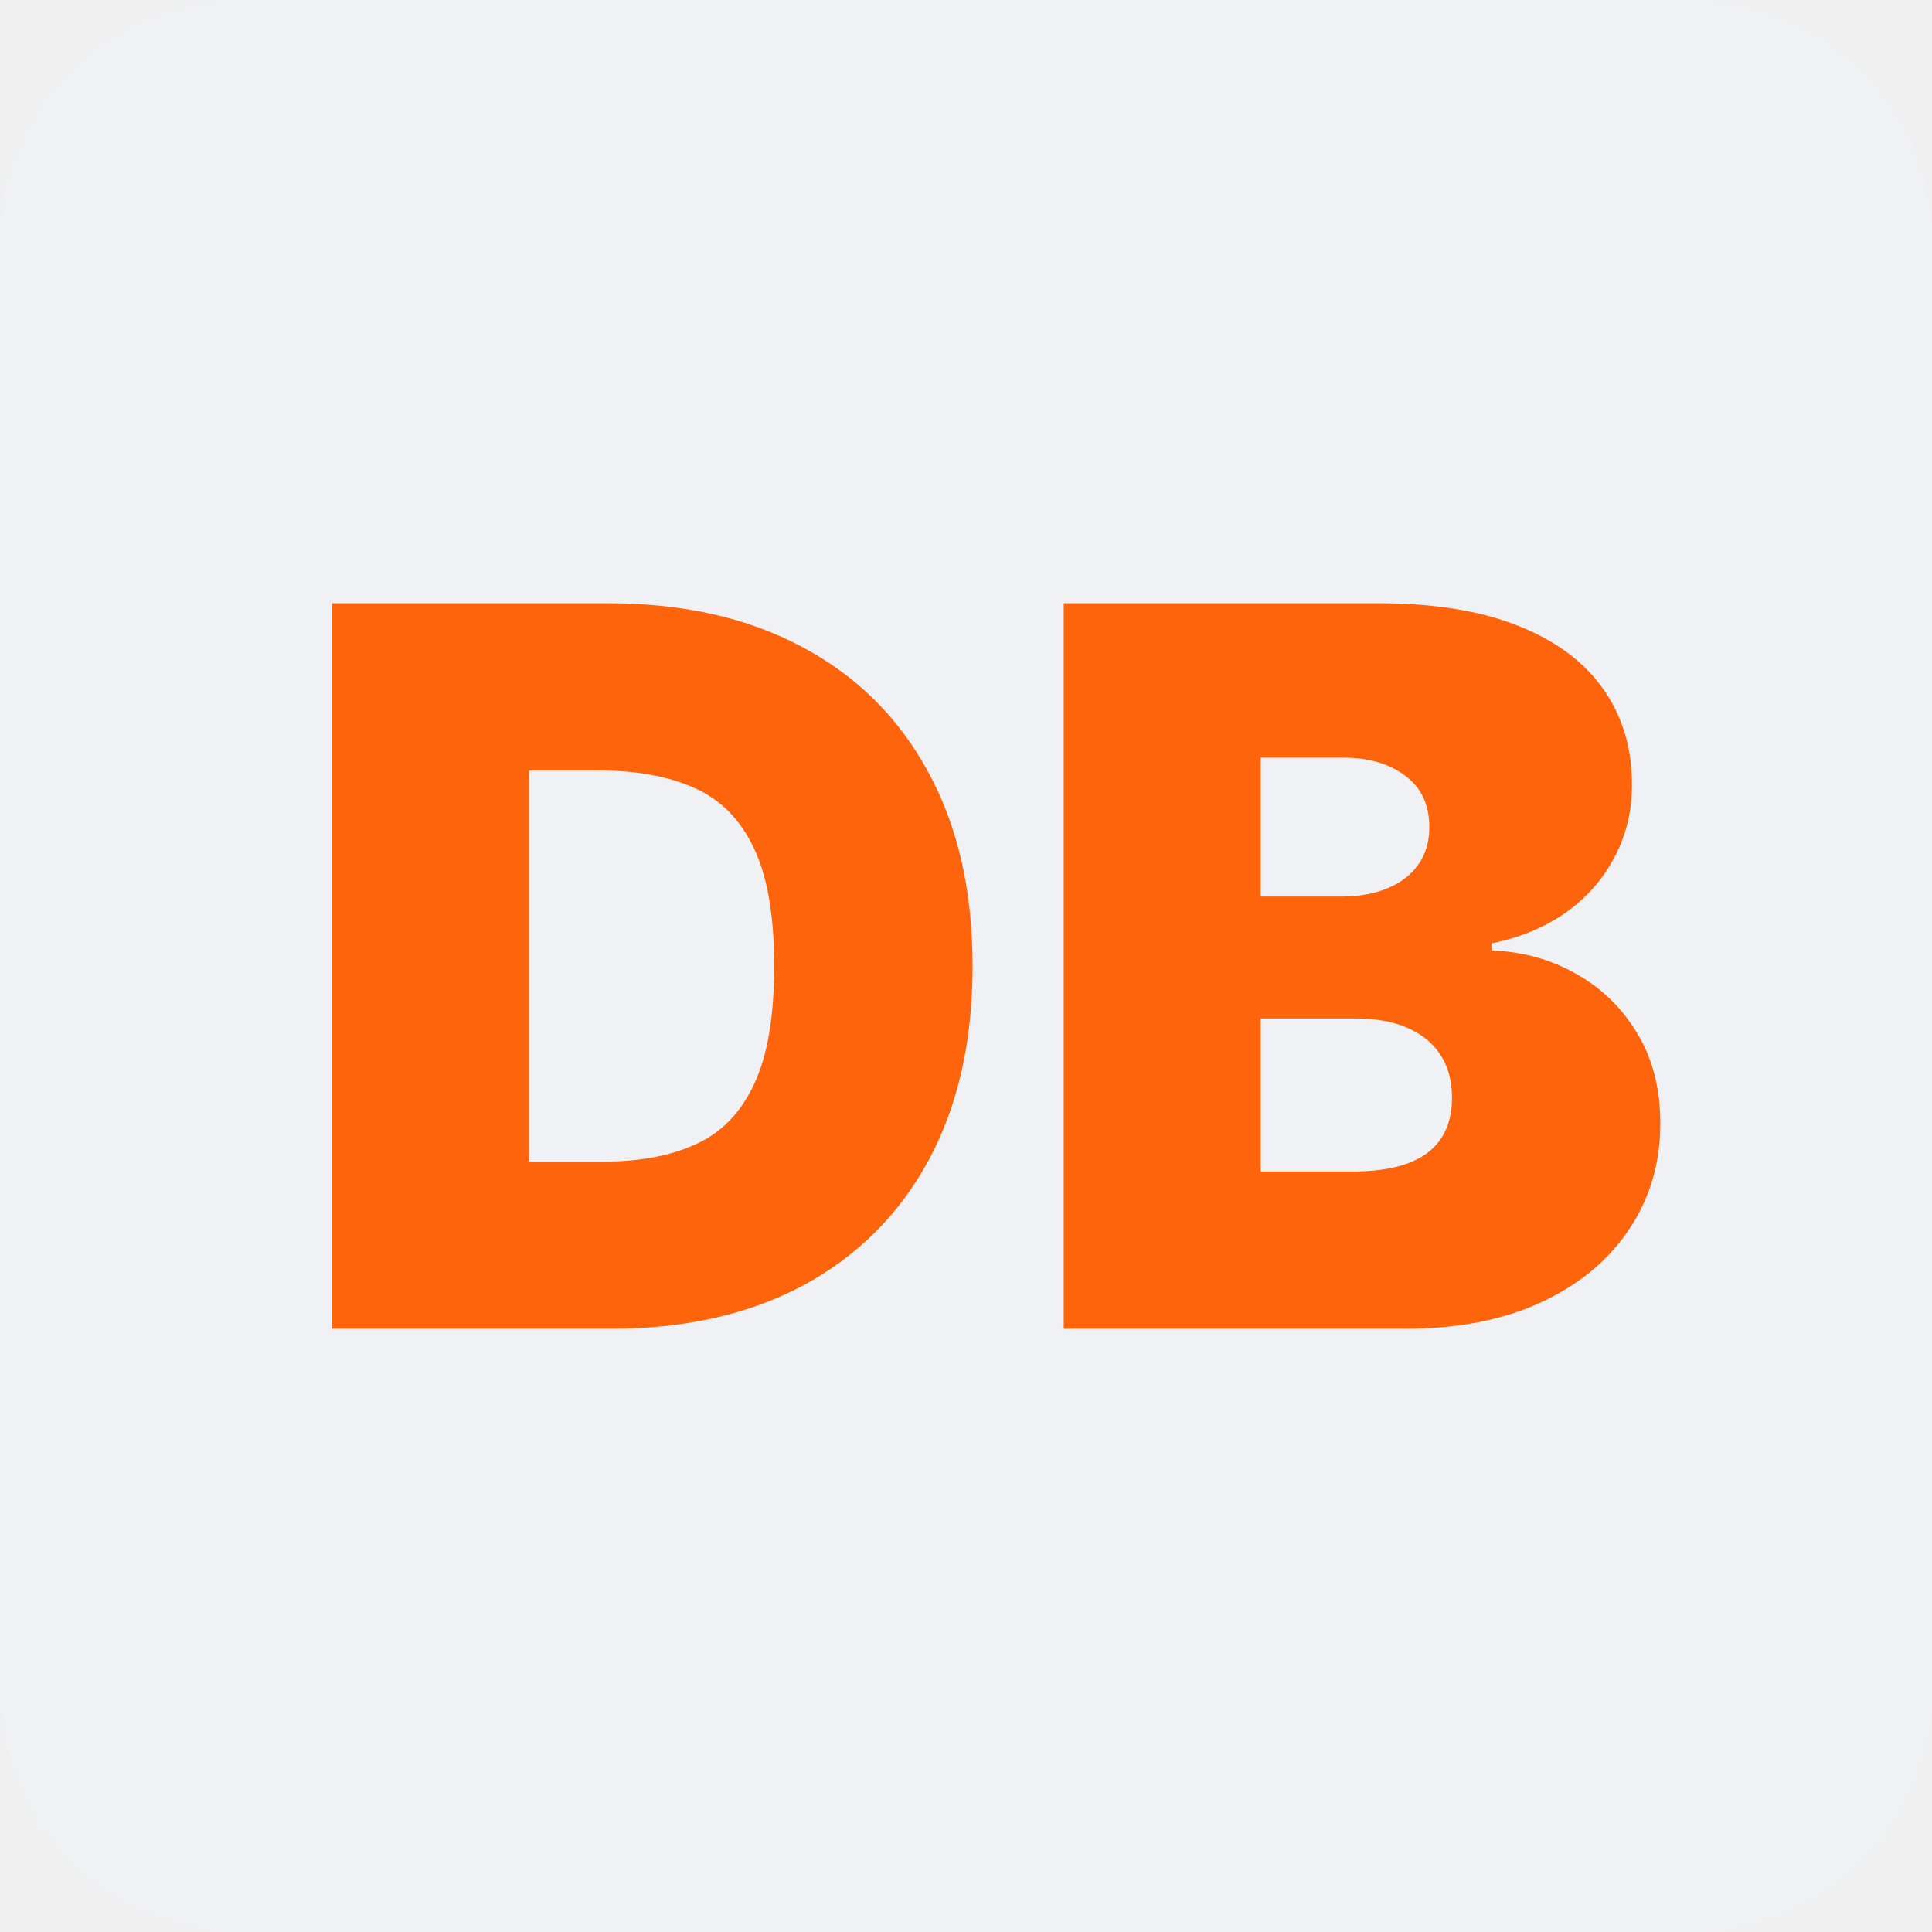
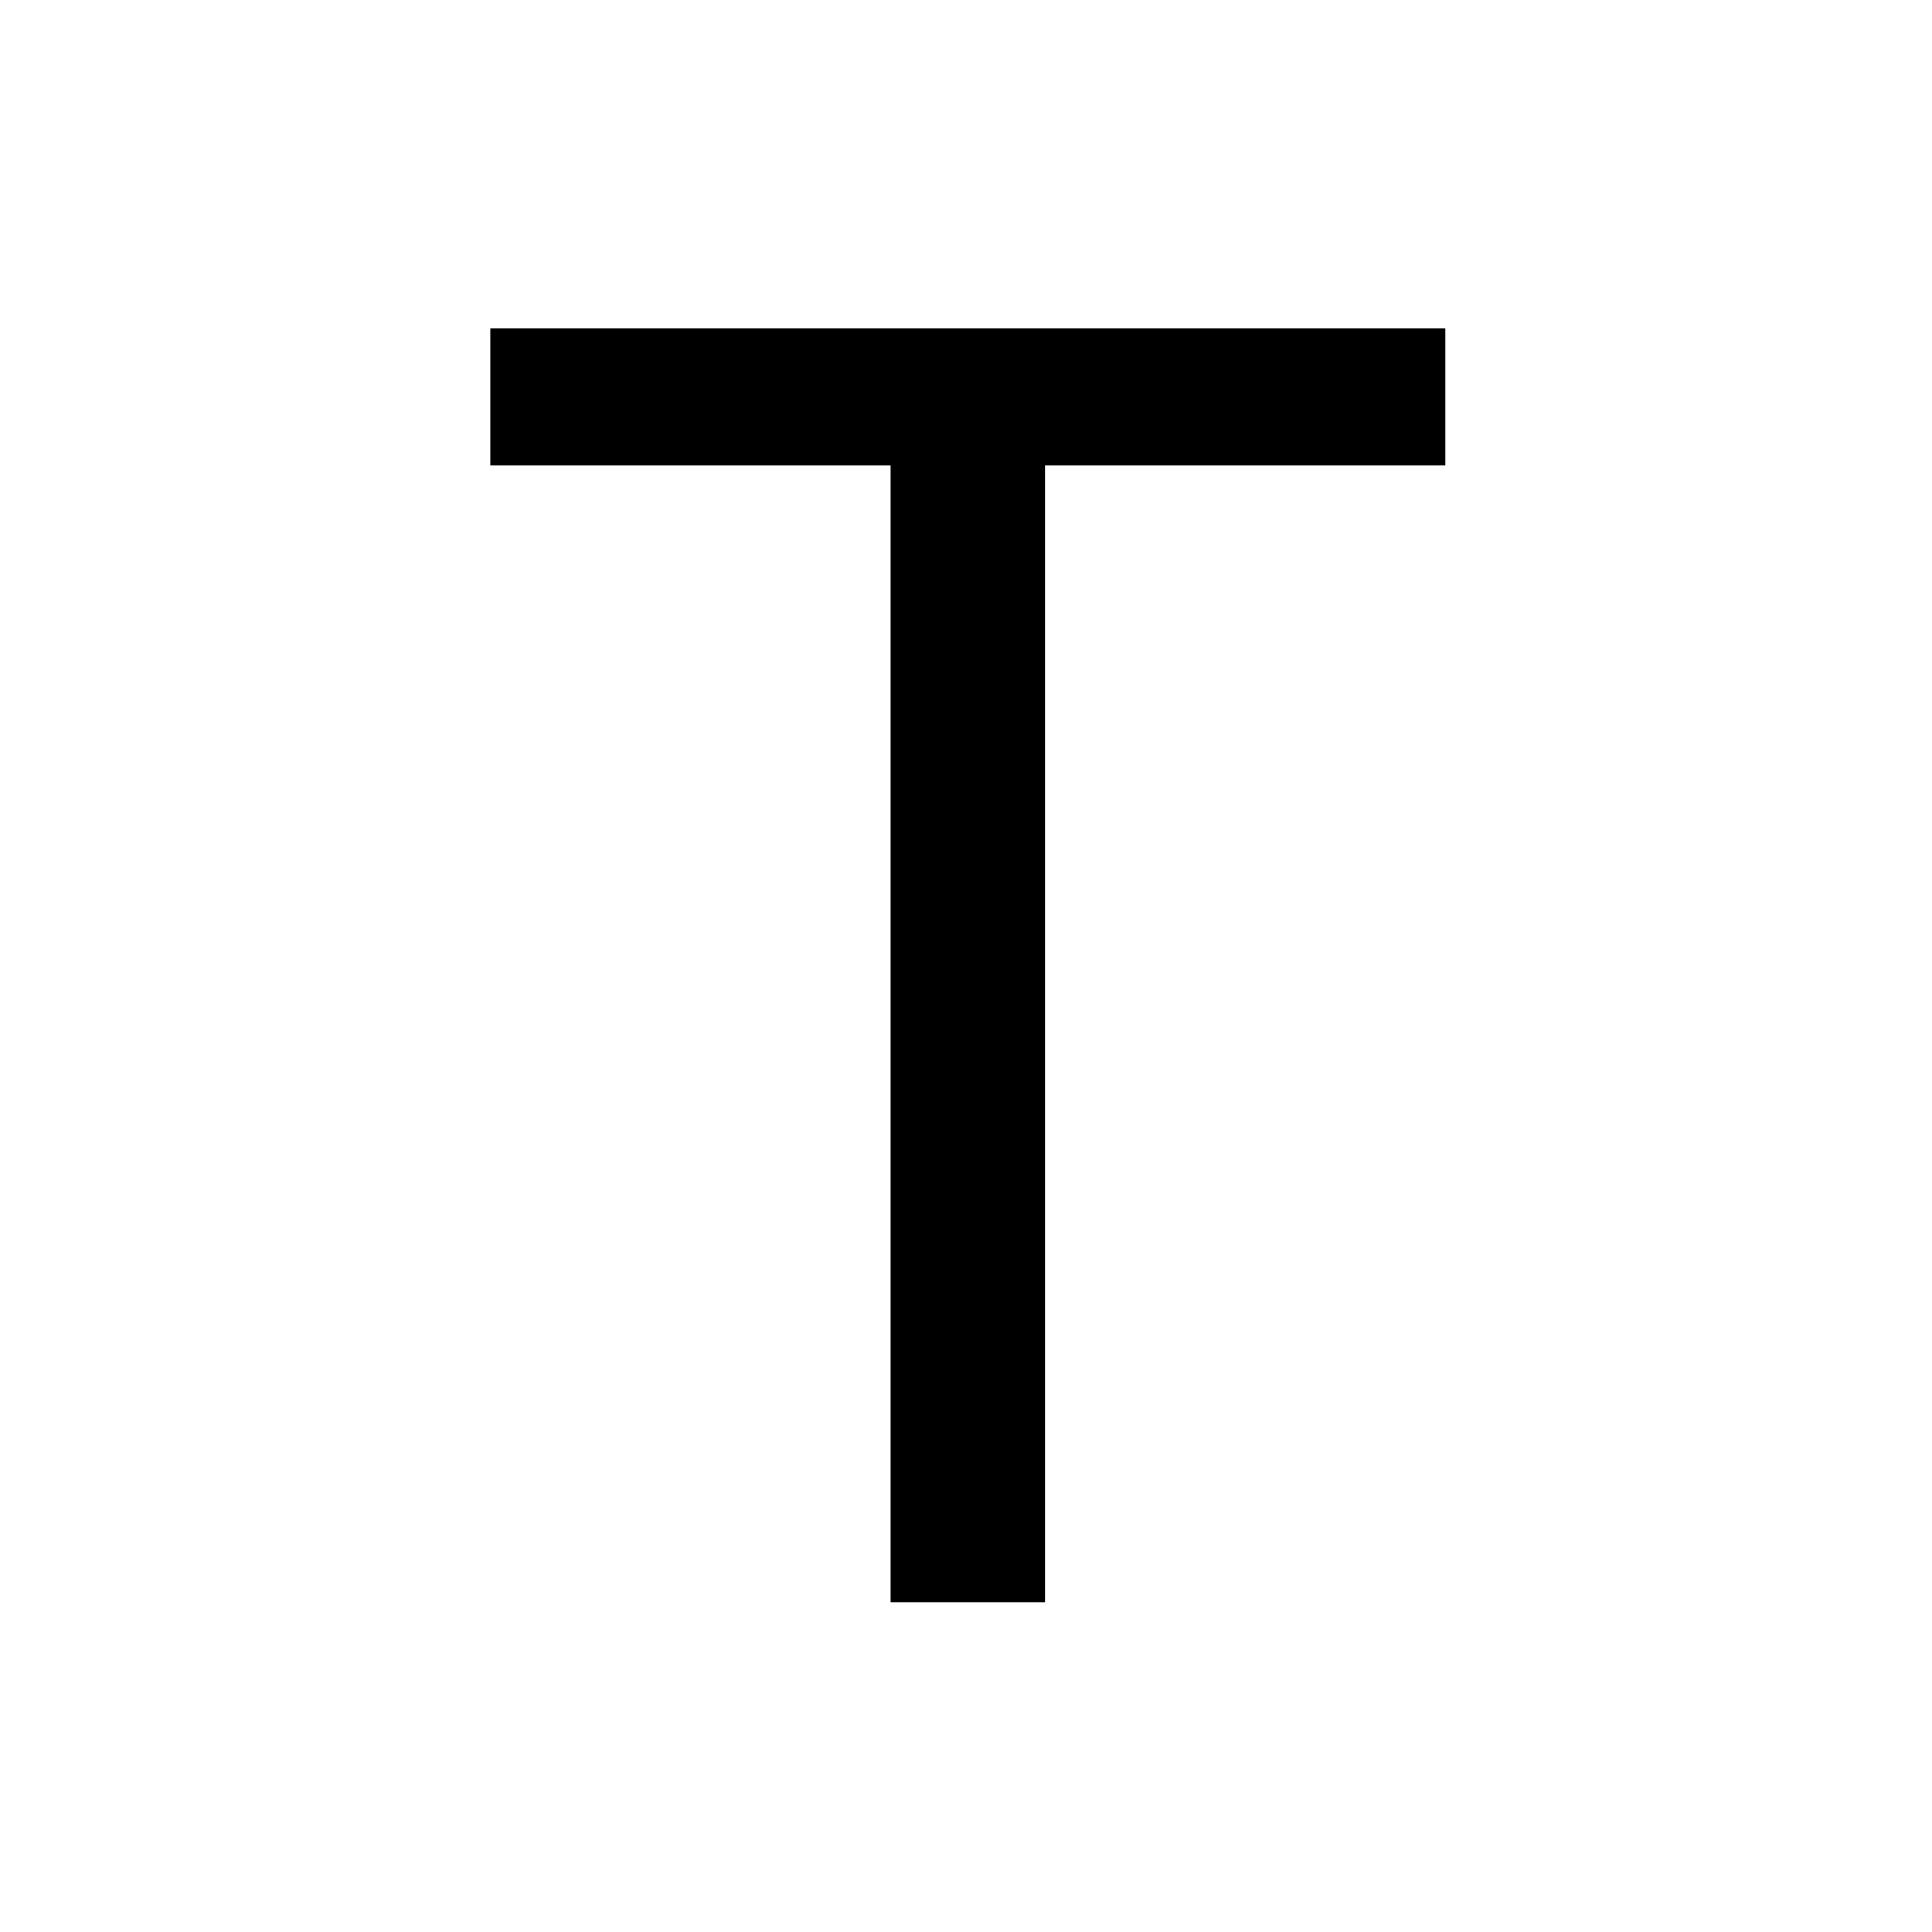
- <svg xmlns="http://www.w3.org/2000/svg" viewBox="0 0 64 64">
-   <rect width="64" height="64" rx="8" fill="#eff1f5" />
-   <path d="M20.248 44.017H11V19.983H20.154C22.626 19.983 24.762 20.464 26.561 21.426C28.369 22.381 29.761 23.758 30.739 25.557C31.725 27.349 32.218 29.496 32.218 32C32.218 34.504 31.729 36.655 30.751 38.455C29.773 40.246 28.388 41.623 26.597 42.586C24.805 43.54 22.689 44.017 20.248 44.017ZM17.525 38.478H20.013C21.202 38.478 22.215 38.286 23.052 37.903C23.898 37.52 24.539 36.859 24.977 35.92C25.423 34.981 25.646 33.674 25.646 32C25.646 30.326 25.419 29.019 24.965 28.08C24.52 27.141 23.862 26.48 22.994 26.097C22.133 25.714 21.077 25.522 19.825 25.522H17.525V38.478Z M35.237 44.017V19.983H45.658C47.489 19.983 49.026 20.229 50.27 20.722C51.522 21.215 52.465 21.911 53.099 22.811C53.74 23.711 54.061 24.771 54.061 25.991C54.061 26.875 53.866 27.681 53.474 28.409C53.091 29.137 52.551 29.747 51.855 30.24C51.158 30.725 50.345 31.061 49.414 31.249V31.484C50.447 31.523 51.385 31.785 52.23 32.27C53.075 32.747 53.748 33.408 54.249 34.253C54.75 35.09 55 36.076 55 37.211C55 38.525 54.656 39.695 53.967 40.72C53.287 41.745 52.316 42.55 51.057 43.137C49.797 43.724 48.295 44.017 46.55 44.017H35.237ZM41.762 38.807H44.813C45.909 38.807 46.73 38.603 47.278 38.196C47.826 37.782 48.099 37.172 48.099 36.366C48.099 35.802 47.97 35.325 47.712 34.934C47.454 34.543 47.086 34.245 46.609 34.042C46.14 33.839 45.572 33.737 44.907 33.737H41.762V38.807ZM41.762 29.7H44.438C45.009 29.7 45.514 29.61 45.952 29.43C46.39 29.25 46.73 28.992 46.973 28.655C47.223 28.311 47.348 27.892 47.348 27.4C47.348 26.656 47.082 26.089 46.55 25.698C46.018 25.299 45.345 25.099 44.532 25.099H41.762V29.7Z" fill="#fe640b" />
+ <svg xmlns="http://www.w3.org/2000/svg" width="662" height="662" viewBox="0 0 662 662" fill="none">
+   <rect width="662" height="662" fill="white" />
+   <path d="M167.977 159.511V112.636H495.25V159.511H358.034V549H305.193V159.511H167.977Z" fill="black" />
</svg>
